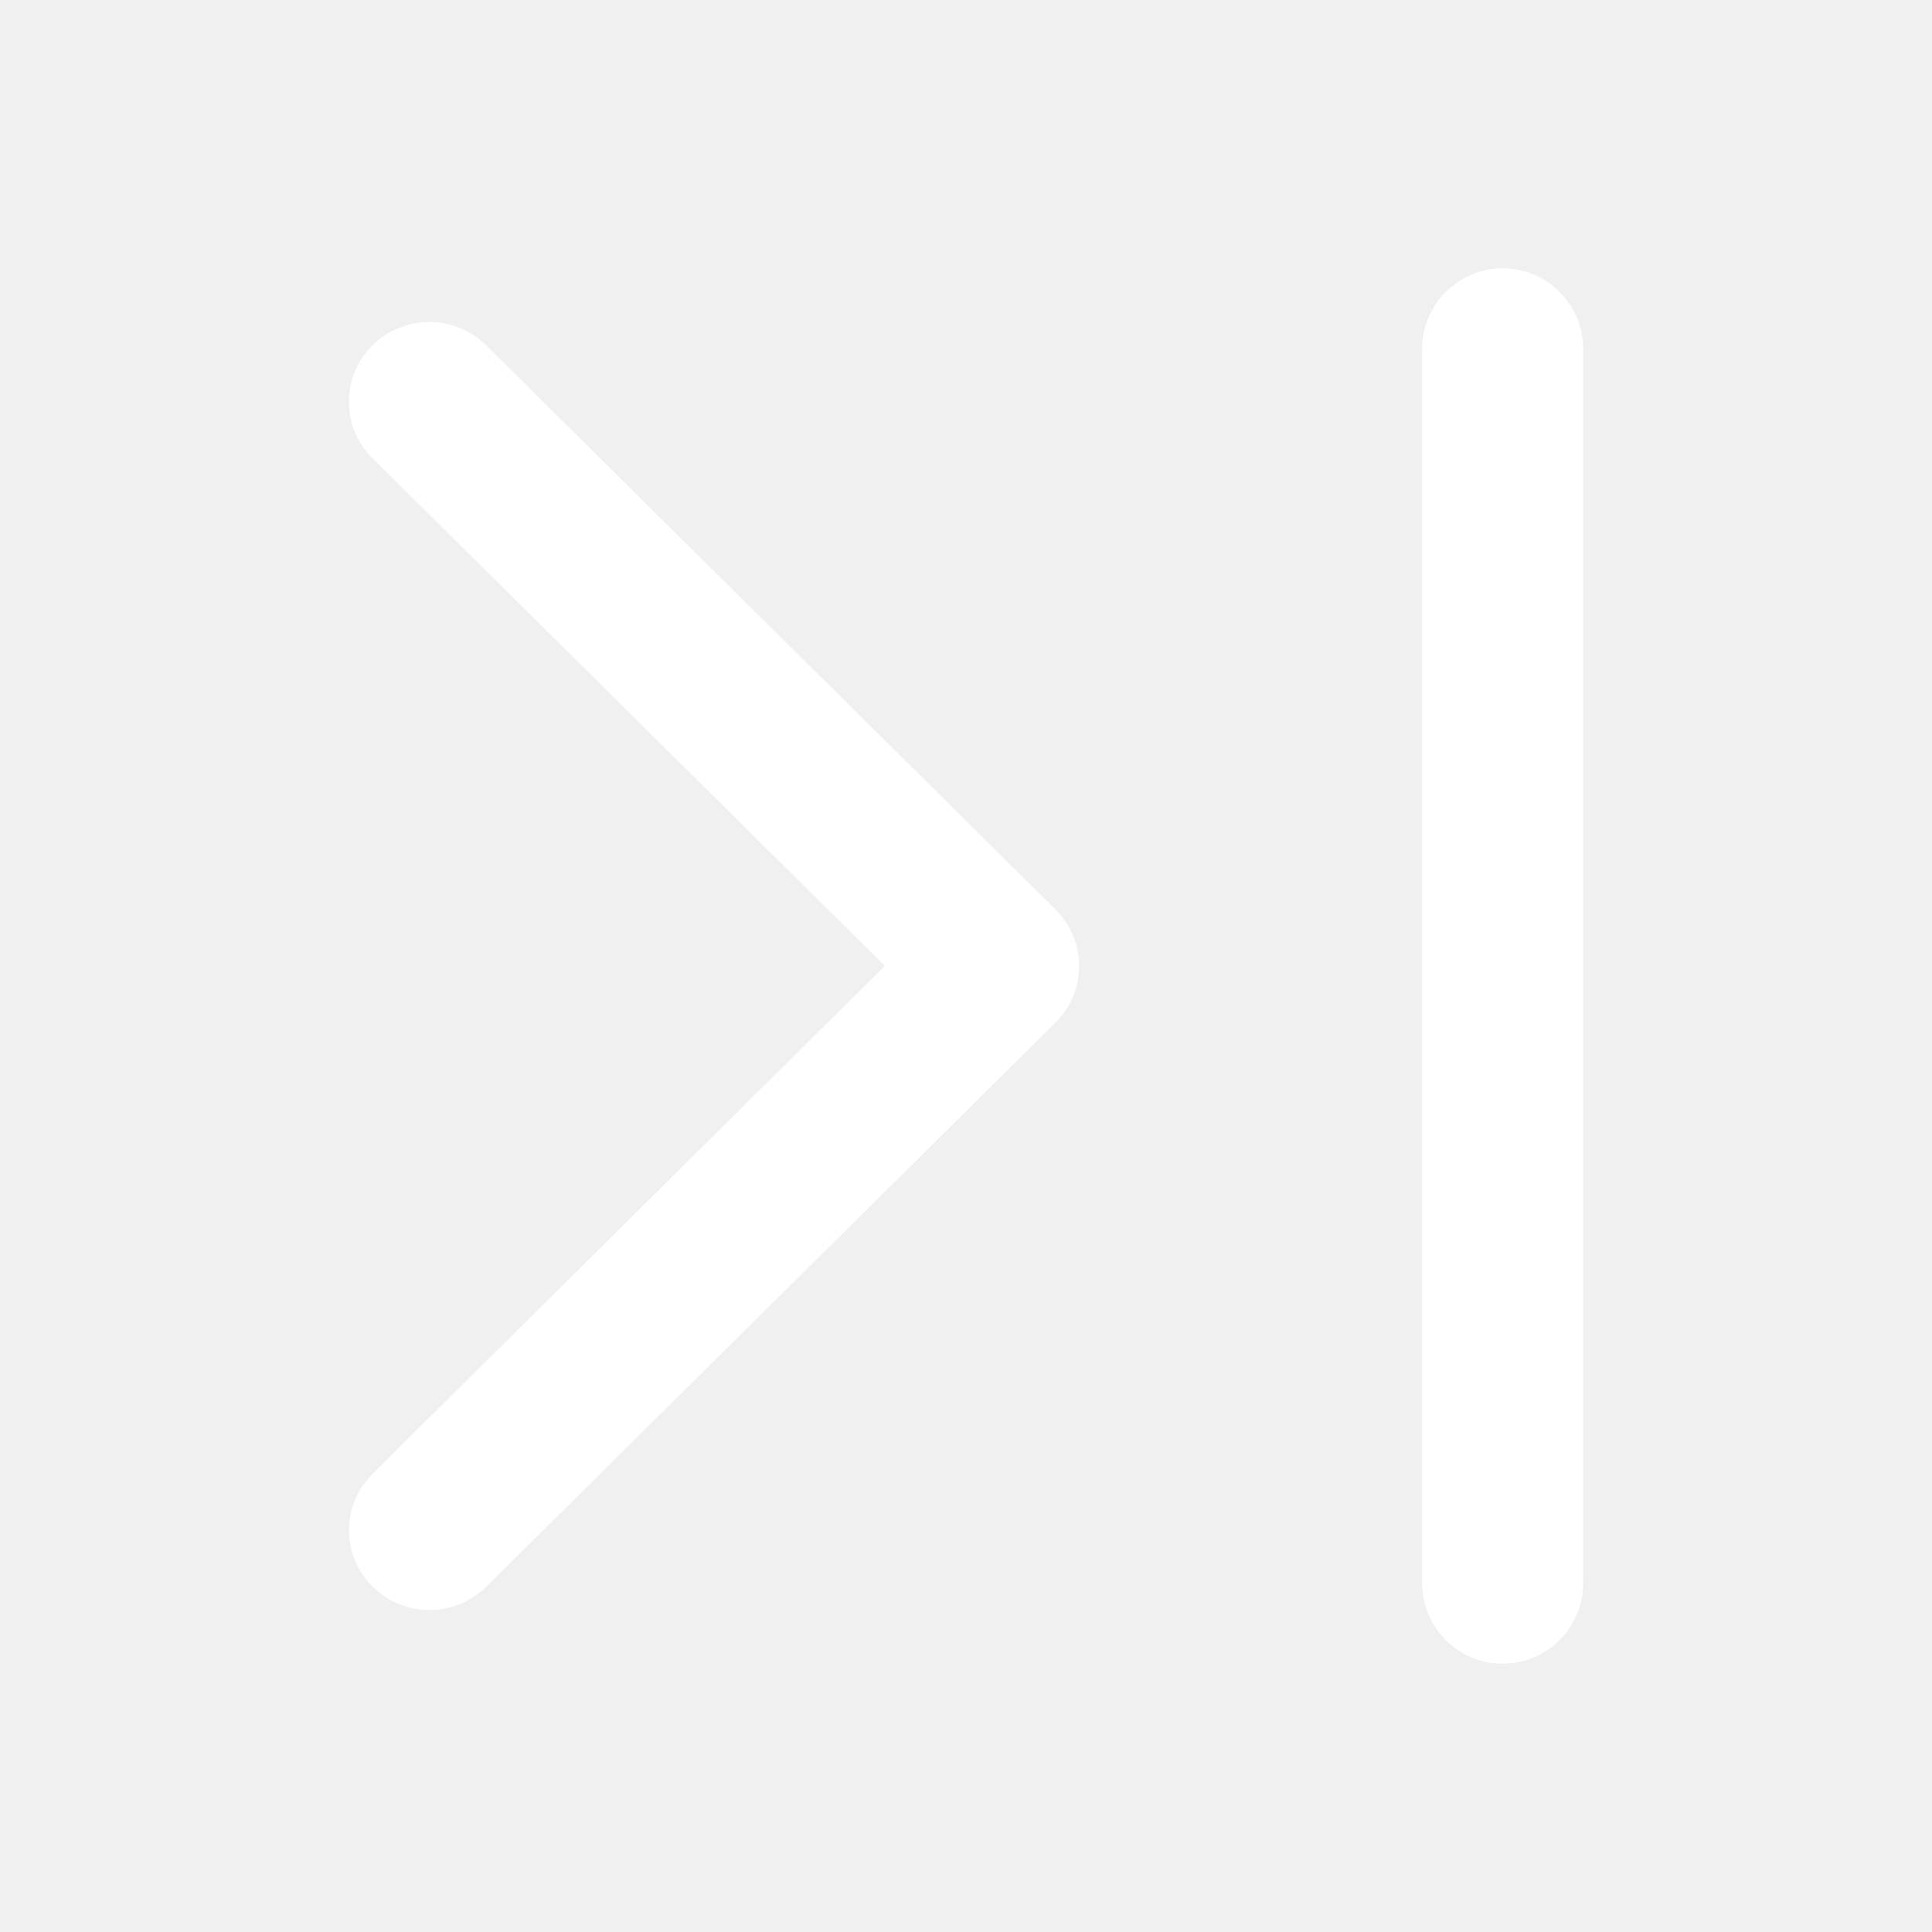
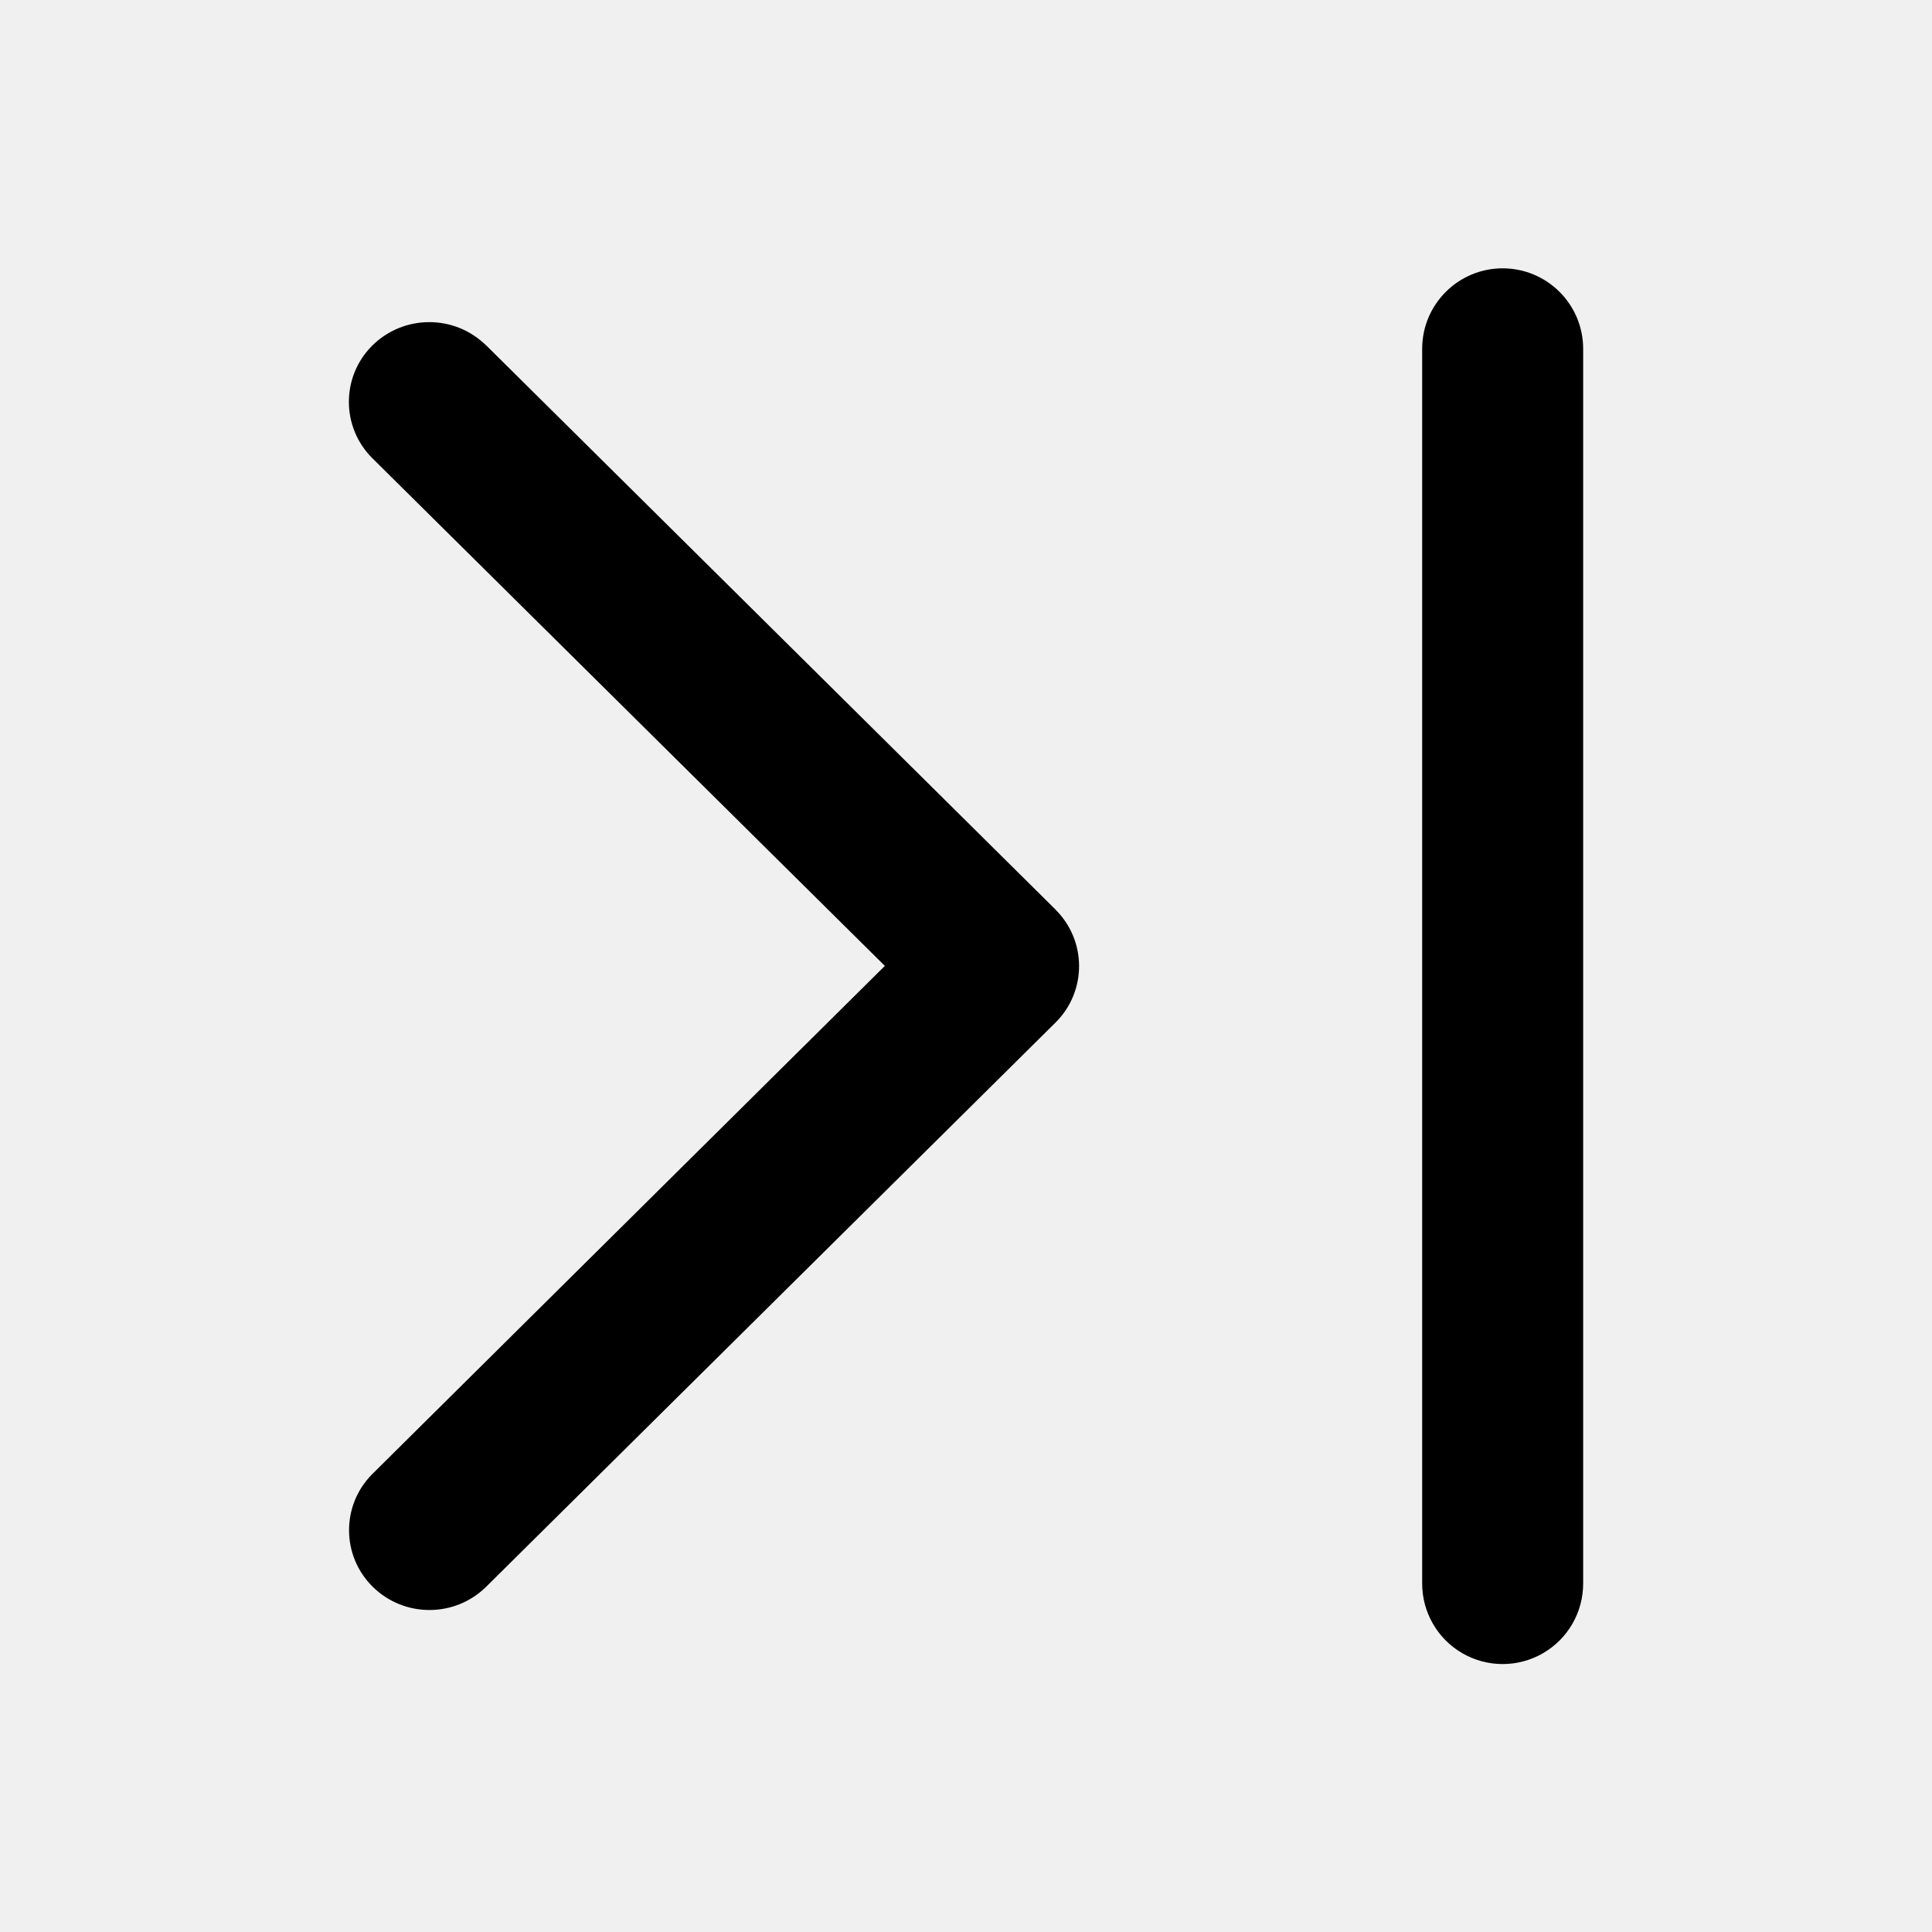
- <svg xmlns="http://www.w3.org/2000/svg" width="18px" height="18px" viewBox="0 0 18 18" version="1.1">
-   <g id="0430需求" stroke="none" stroke-width="1" fill="none" fill-rule="evenodd">
-     <g id="1、视频播放器" transform="translate(-351, -791)">
-       <g id="plyr-fast-forward" transform="translate(351, 791)">
-         <rect id="矩形备份-6" fill-opacity="0" fill="#D8D8D8" x="0" y="0" width="18" height="18" />
-         <path d="M14,2.5 C14.414,2.5 14.75,2.836 14.75,3.25 L14.75,14.75 C14.75,15.164 14.414,15.5 14,15.5 C13.586,15.5 13.25,15.164 13.25,14.75 L13.25,3.25 C13.25,2.836 13.586,2.5 14,2.5 Z M4.53,3.218 L9.834,8.474 L9.906,8.556 L9.835,8.475 C10.125,8.763 10.127,9.231 9.839,9.522 L4.531,14.782 C4.238,15.073 3.764,15.073 3.471,14.782 C3.18,14.495 3.178,14.026 3.466,13.736 L8.244,8.999 L3.47,4.269 C3.179,3.981 3.177,3.513 3.465,3.222 C3.763,2.927 4.237,2.927 4.53,3.218 Z" id="形状结合" fill="#FFFFFF" />
-       </g>
-     </g>
-   </g>
+ <svg xmlns="http://www.w3.org/2000/svg" t="1687691631665" class="icon" viewBox="0 0 1024 1024" version="1.1" p-id="9157" width="200" height="200">
+   <path d="M796.444 142.222a42.667 42.667 0 0 1 42.667 42.667v654.222a42.667 42.667 0 1 1-85.333 0V184.889A42.667 42.667 0 0 1 796.444 142.222z m-538.738 40.846l301.739 299.008 4.096 4.665-4.039-4.551a42.098 42.098 0 0 1 0.228 59.506l-301.966 299.236a42.837 42.837 0 0 1-60.302 0 42.098 42.098 0 0 1-0.284-59.506l271.815-269.483L197.404 242.916a42.098 42.098 0 0 1-0.284-59.563 42.951 42.951 0 0 1 60.587-0.228z" p-id="9158" />
</svg>
